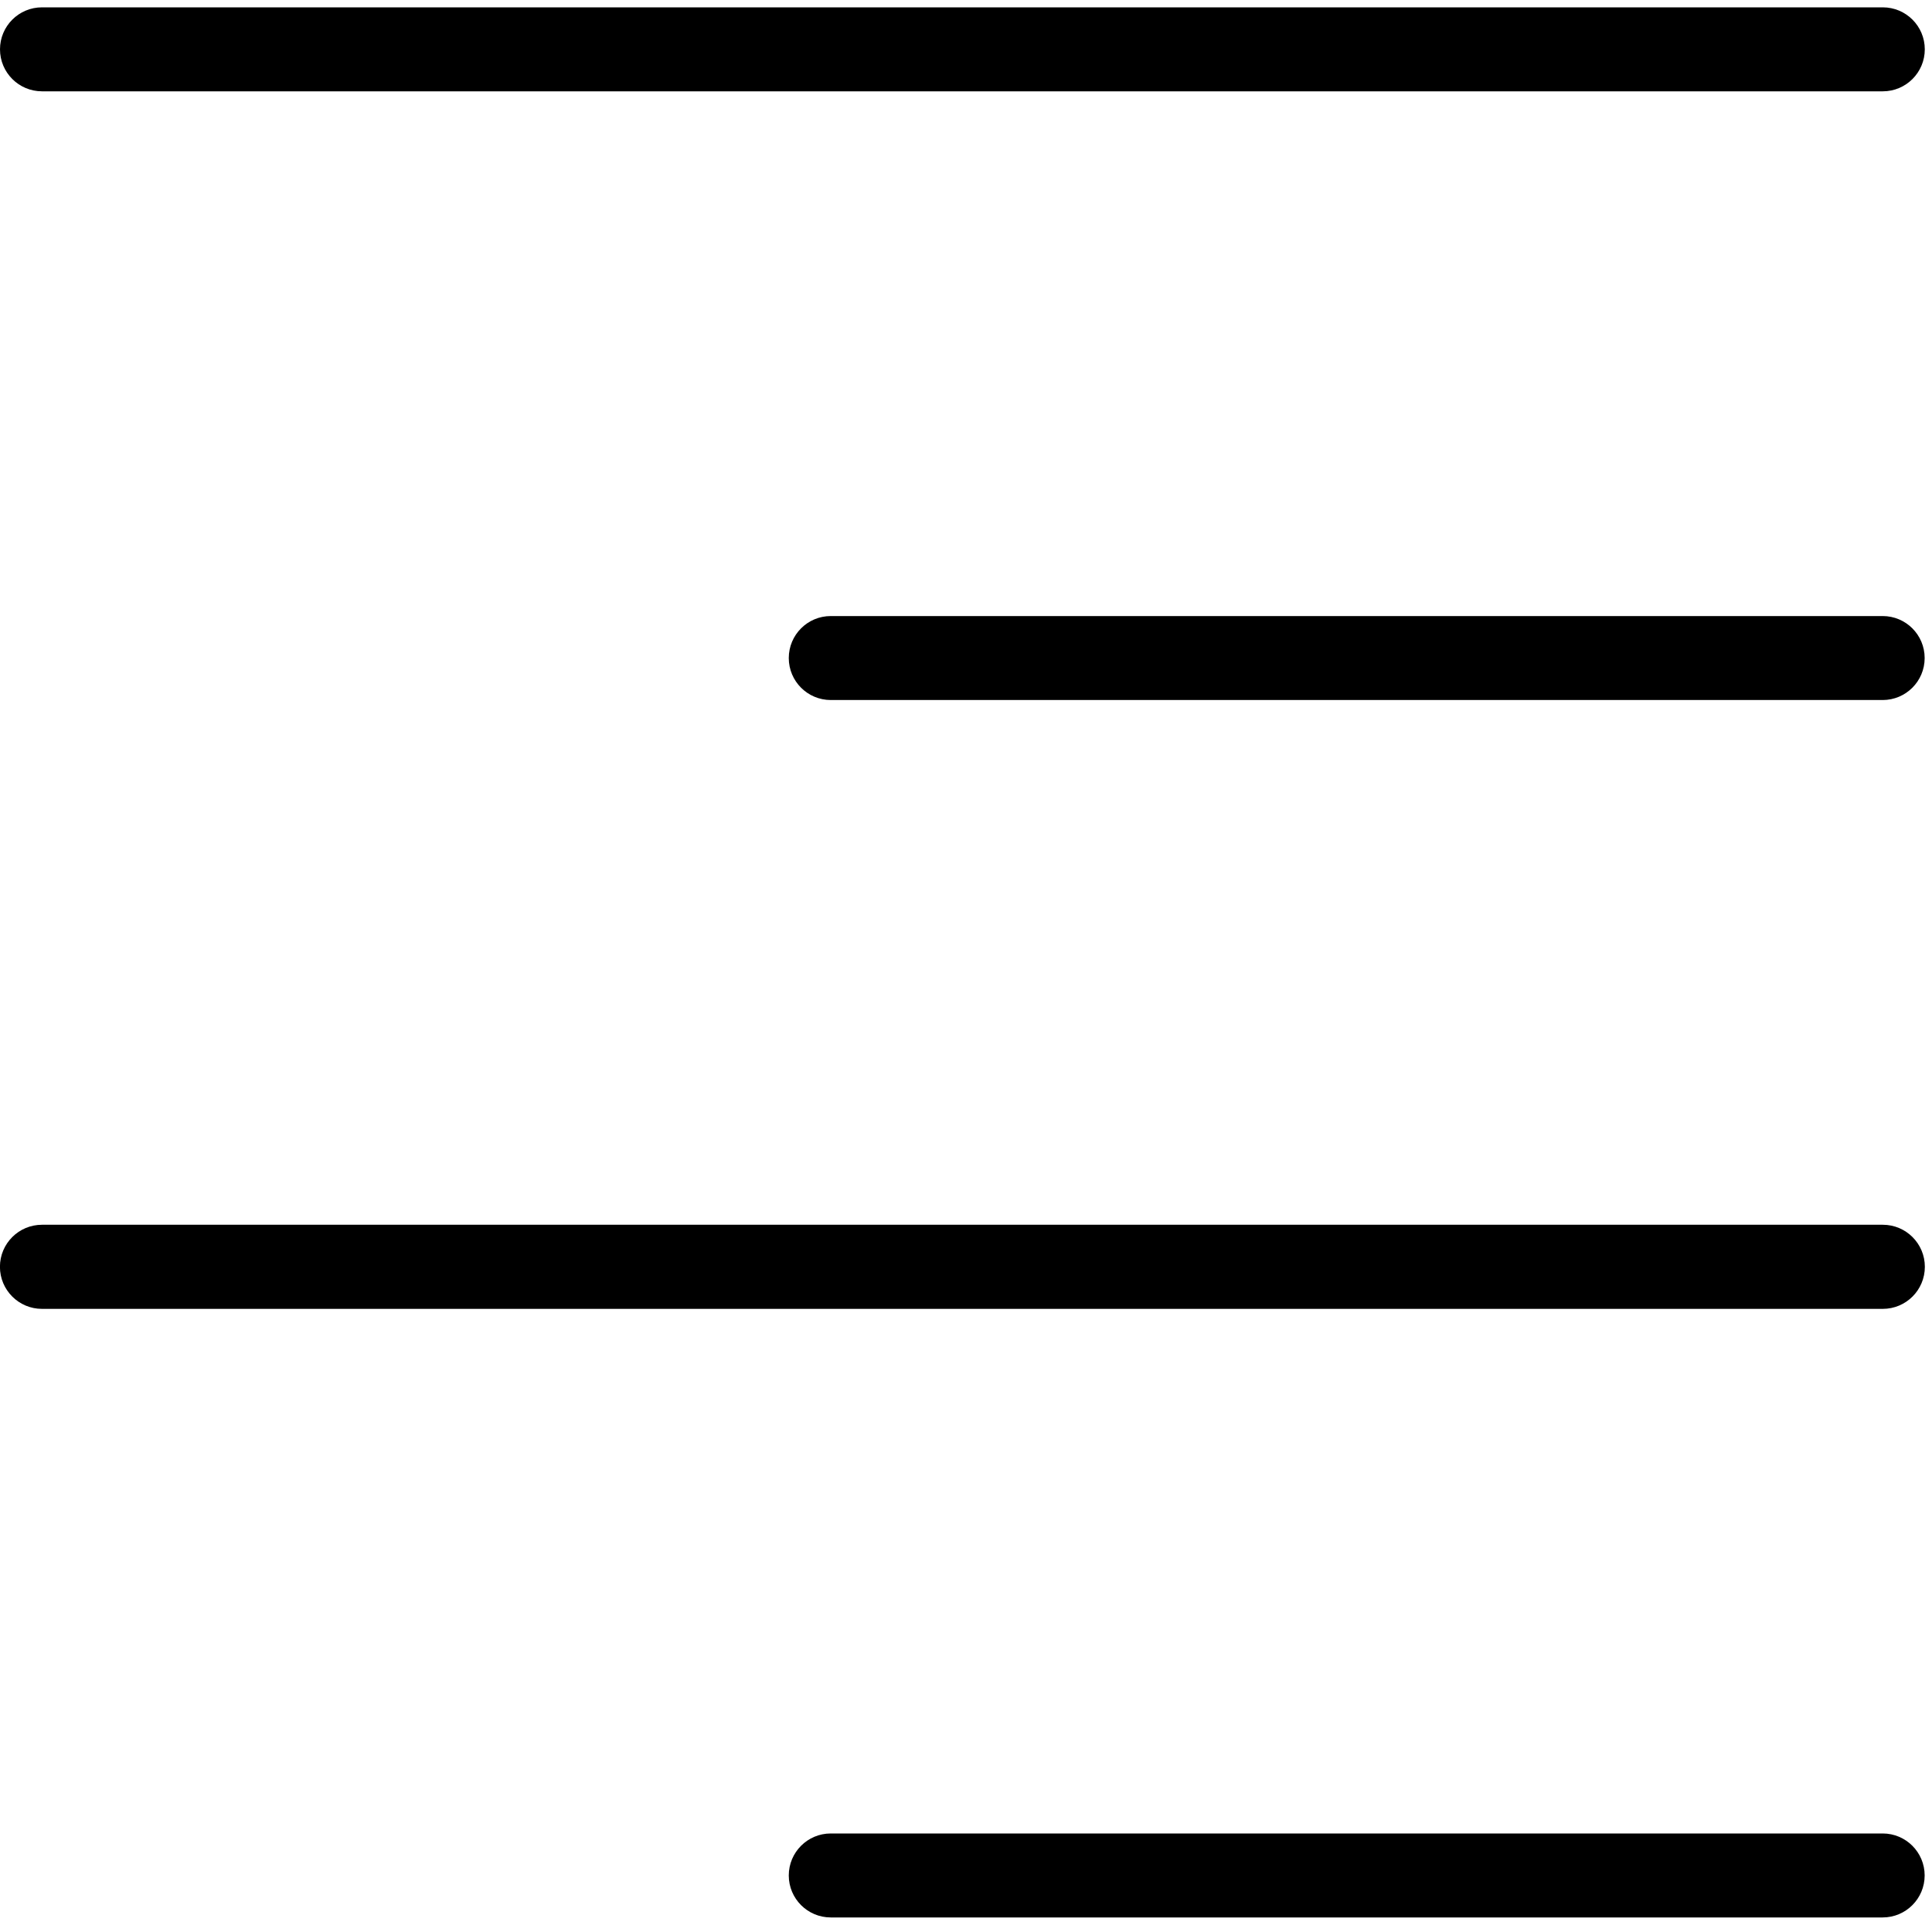
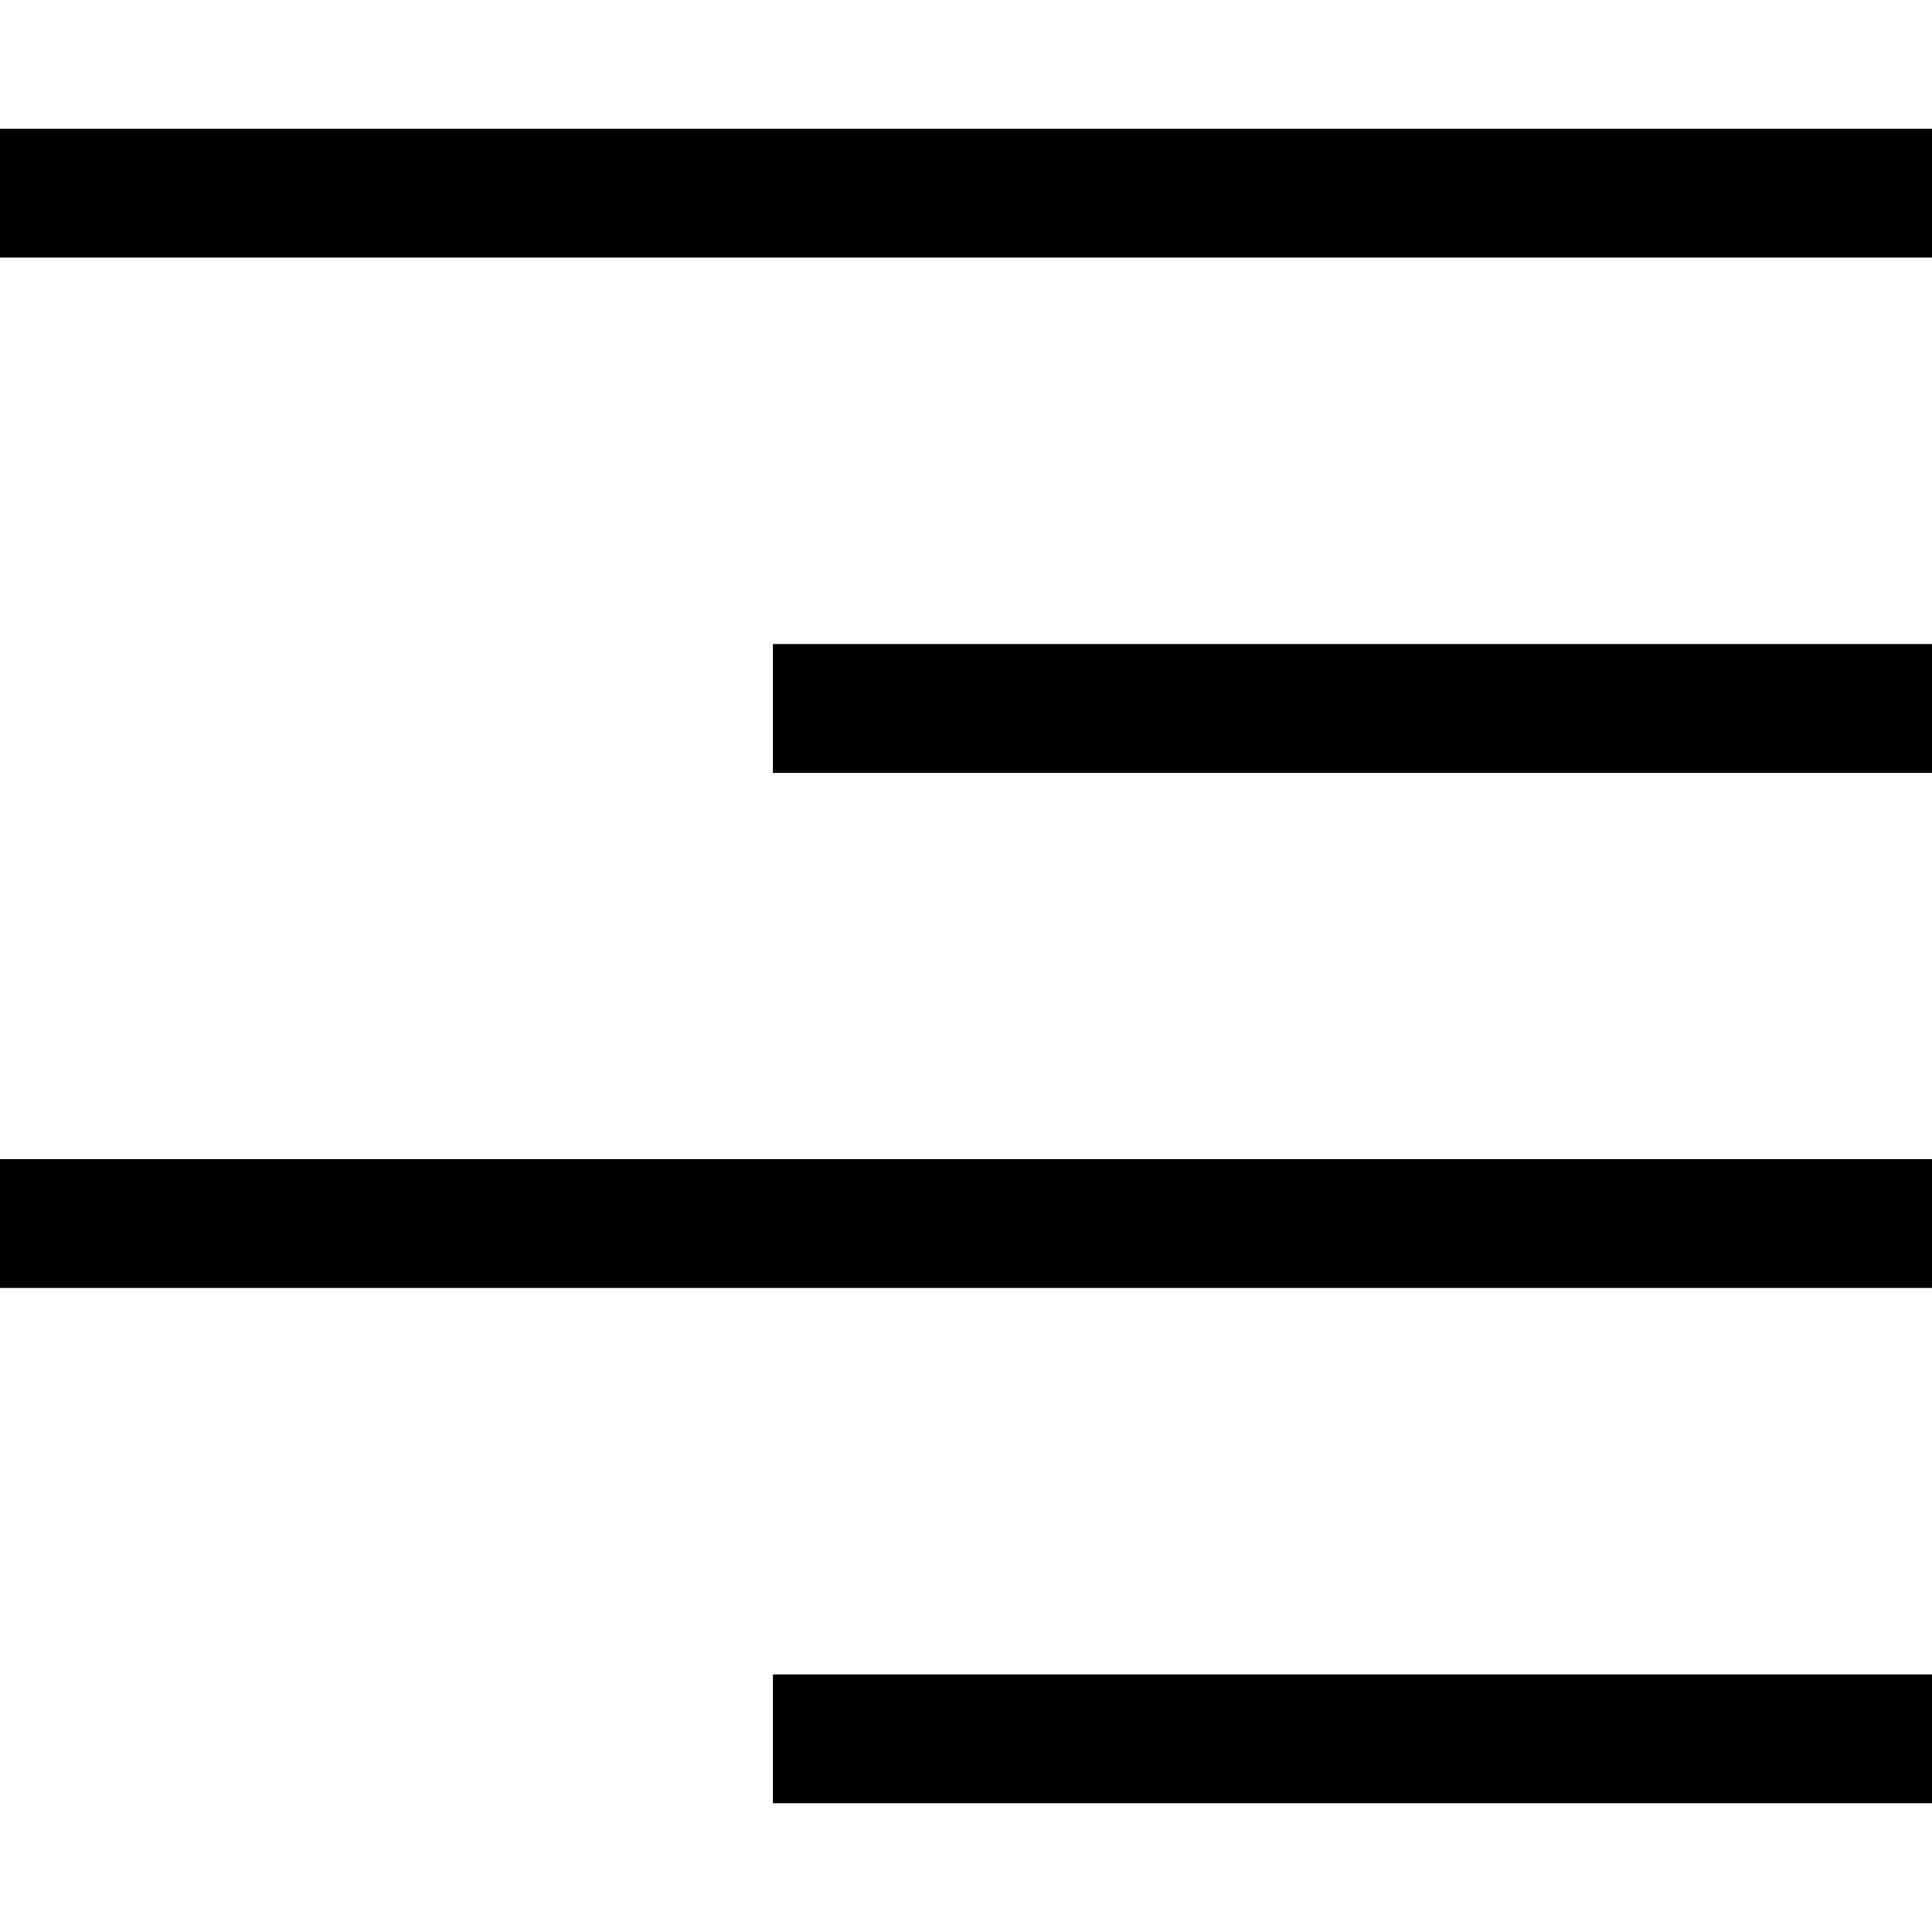
- <svg xmlns="http://www.w3.org/2000/svg" width="15" height="15">
-   <g fill="#000" fill-rule="evenodd">
-     <path d="M14.618 14.887H6.45a.326.326 0 0 1 0-.652h8.167a.326.326 0 0 1 0 .652zM14.618 10.162H.326a.326.326 0 0 1 0-.653h14.292a.326.326 0 0 1 0 .653zM14.618 5.435H6.45a.326.326 0 0 1 0-.652h8.167a.326.326 0 0 1 0 .652zM14.618.709H.326a.326.326 0 0 1 0-.652h14.292a.326.326 0 0 1 0 .652z" />
-   </g>
+ <svg xmlns="http://www.w3.org/2000/svg" width="15" height="15" viewBox="0 0 15 15" fill="none">
+   <path d="M0 2H15V1H0V2Z" fill="black" />
+   <path d="M6 6H15V5H6V6Z" fill="black" />
+   <path d="M0 10H15V9H0V10Z" fill="black" />
+   <path d="M6 14H15V13H6V14Z" fill="black" />
</svg>
